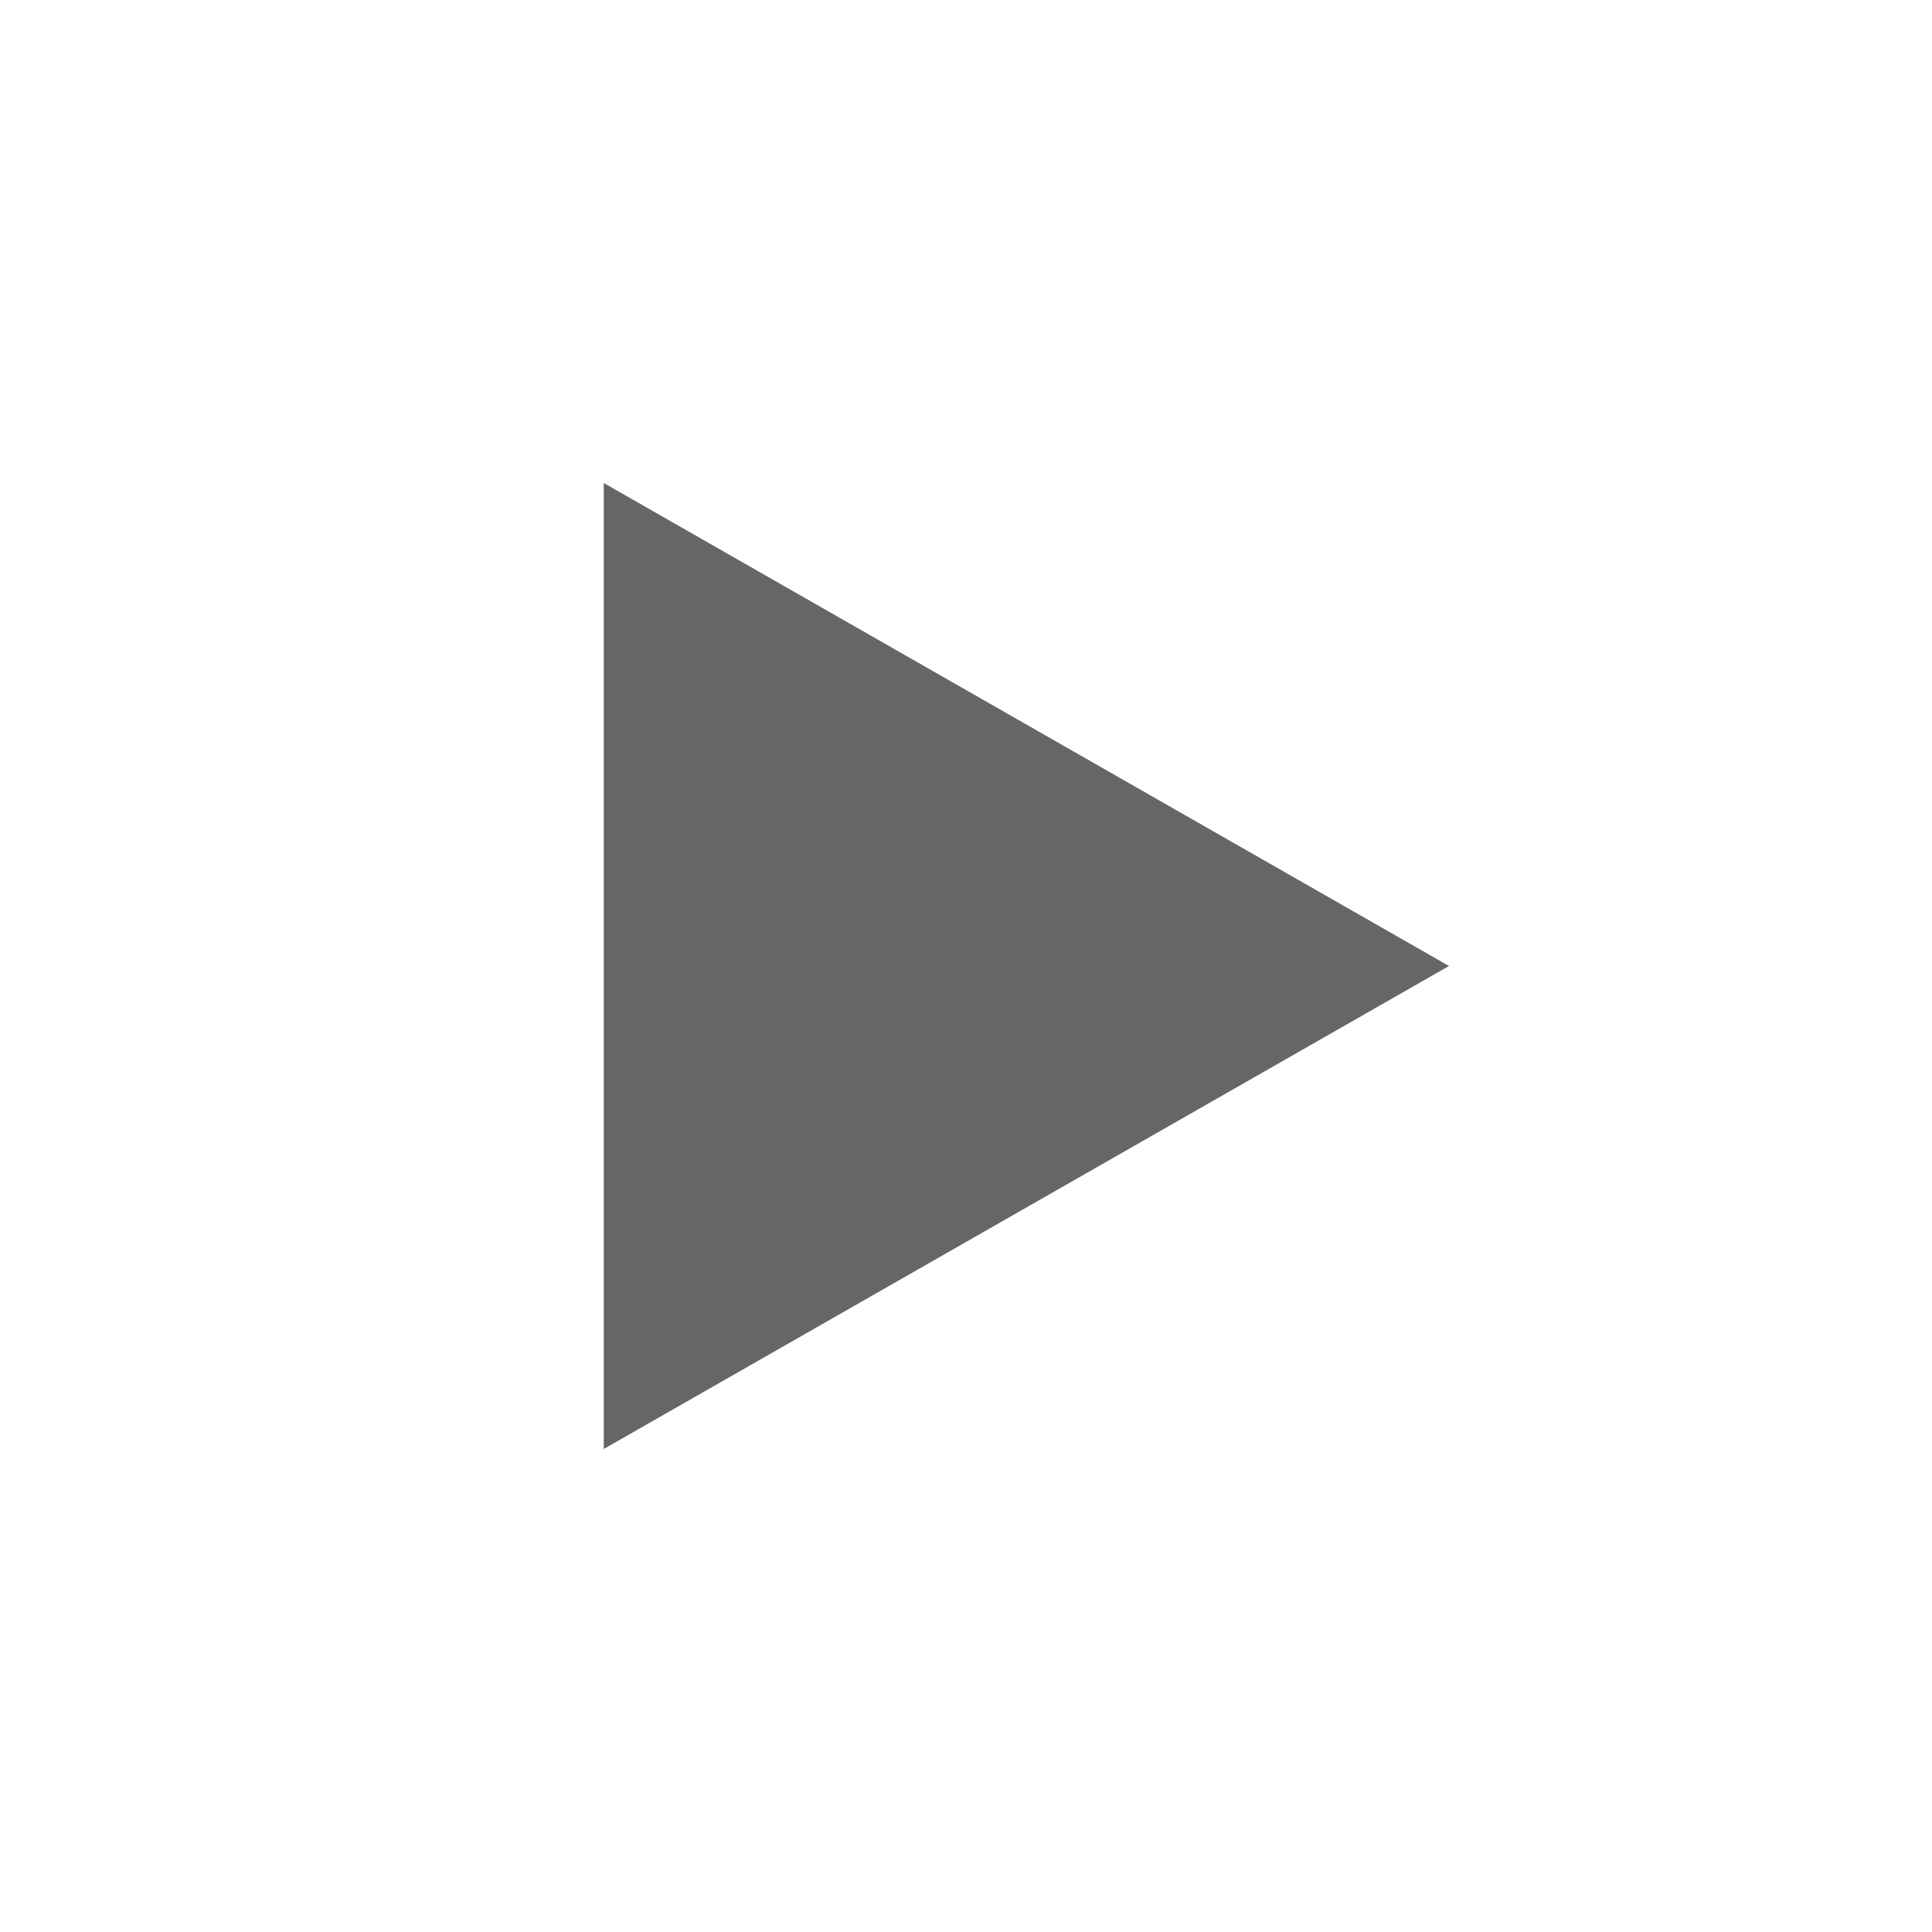
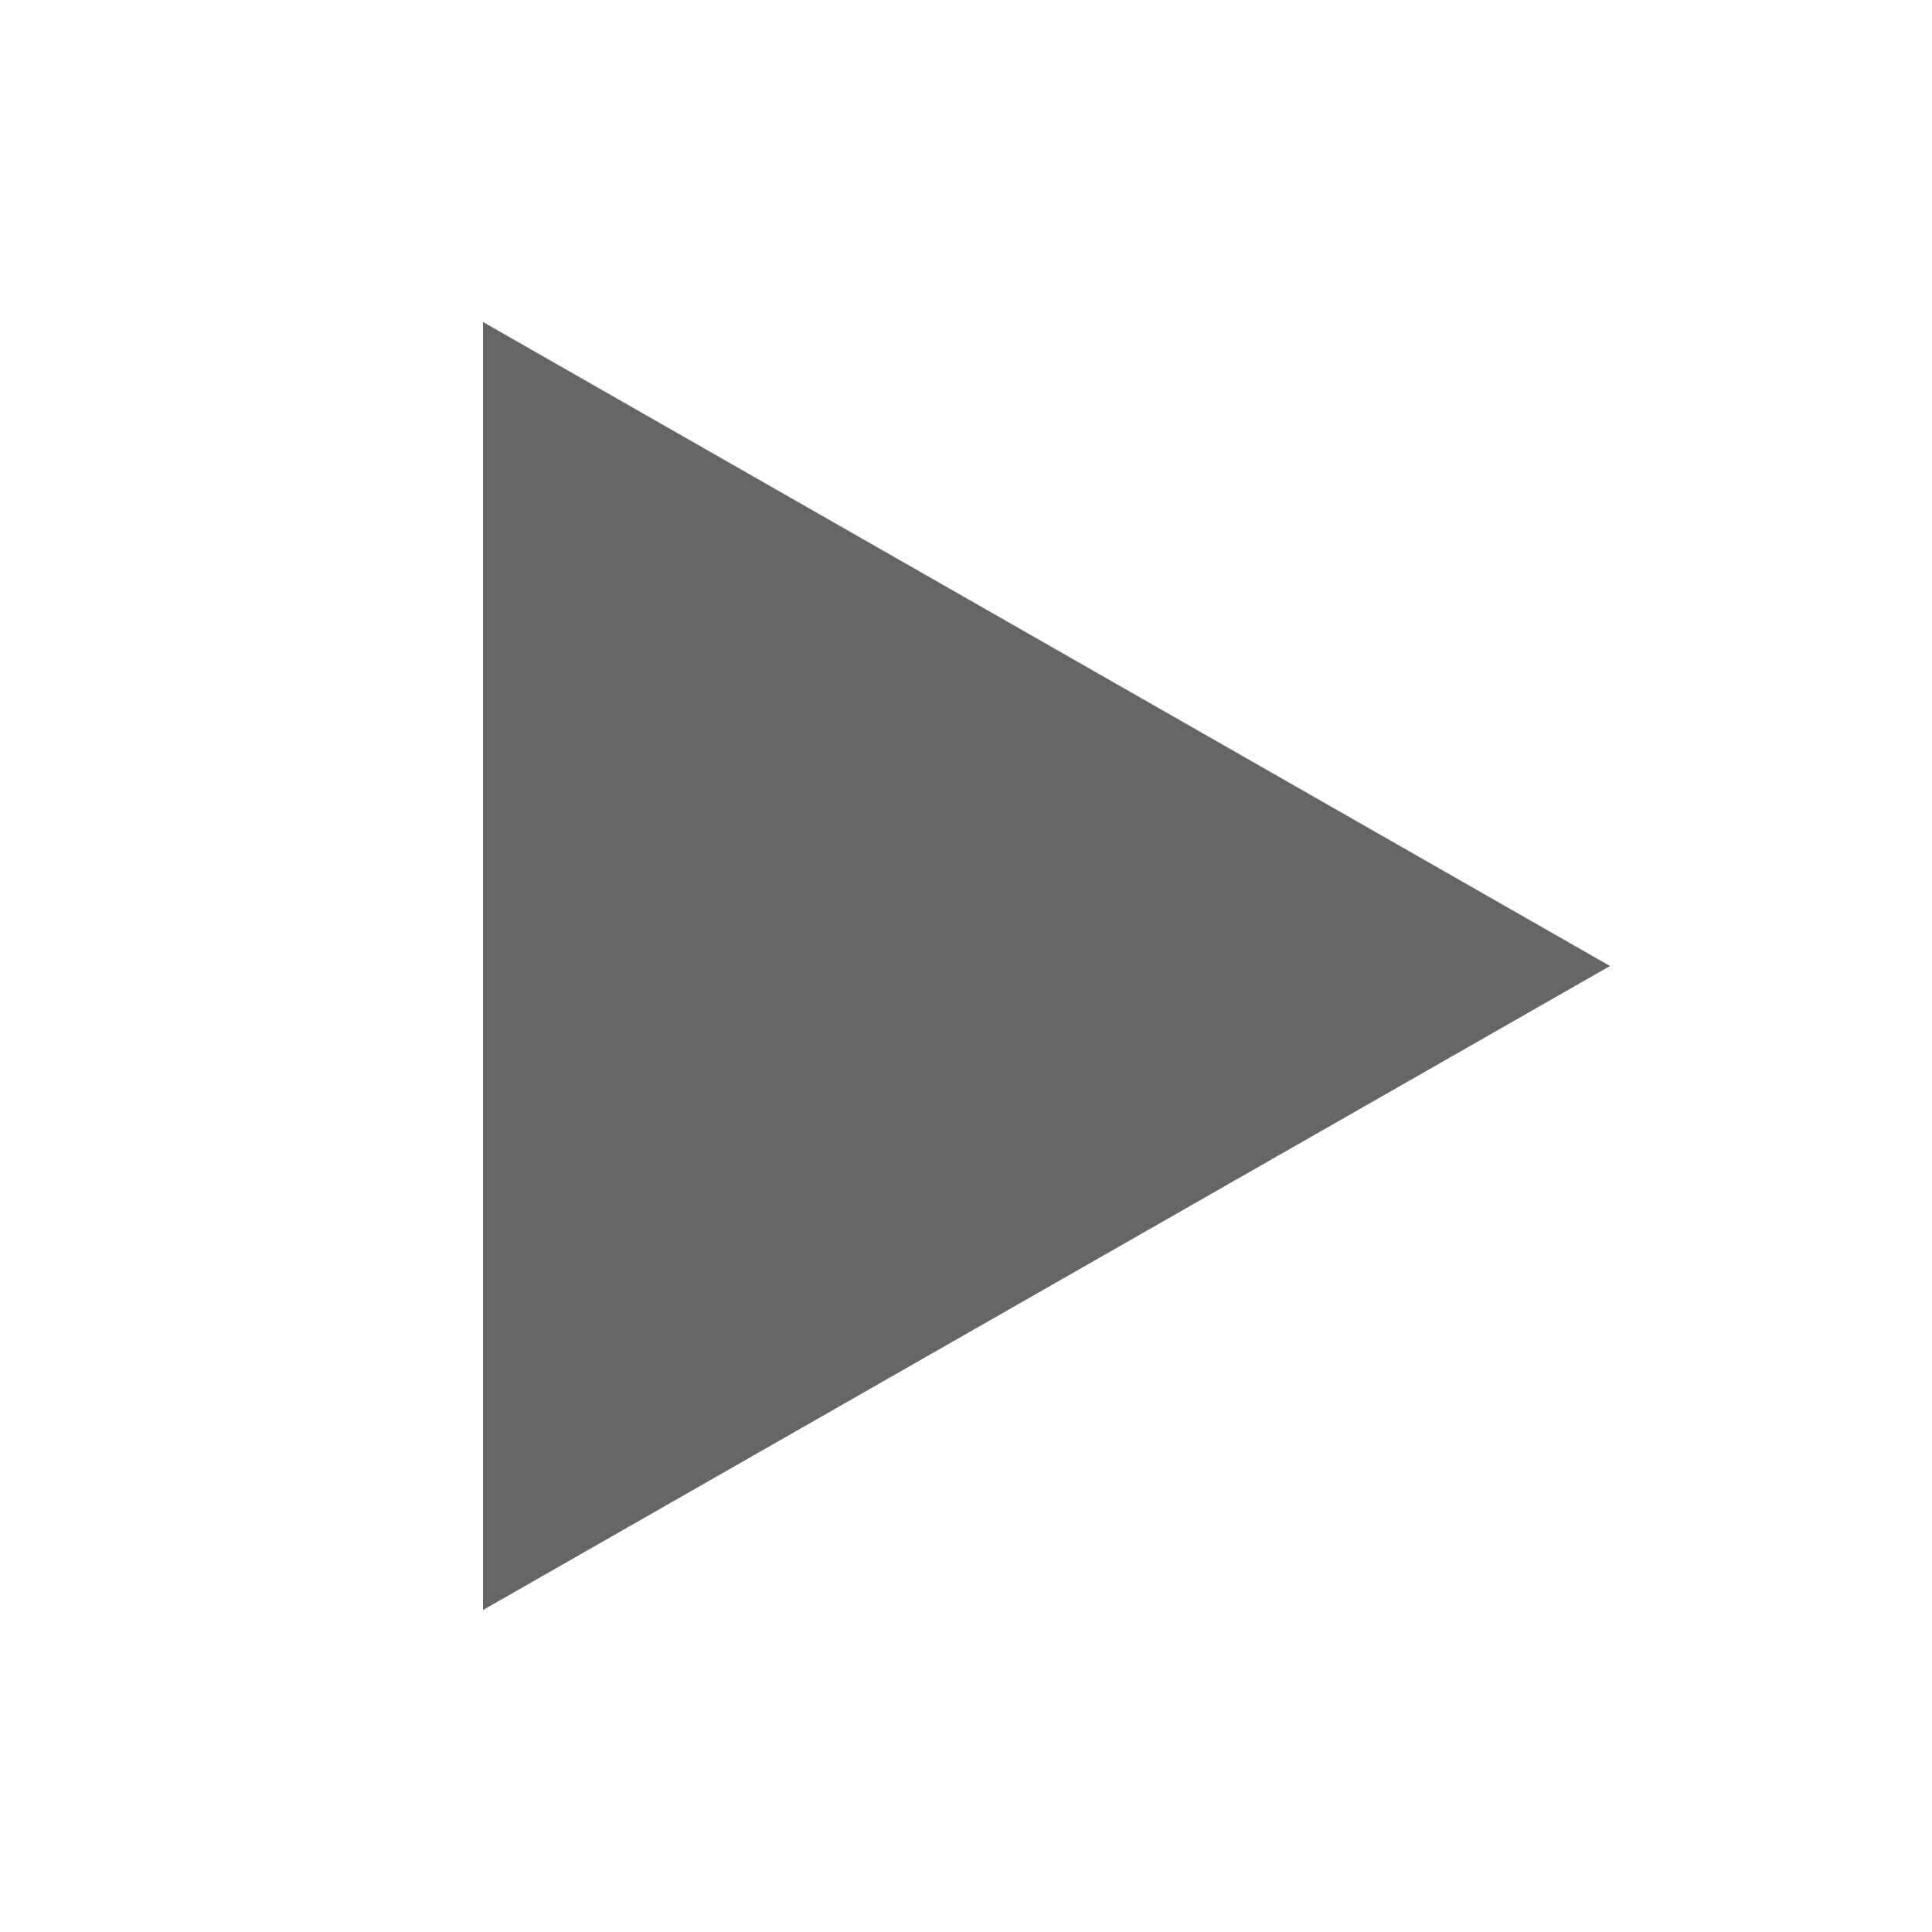
- <svg xmlns="http://www.w3.org/2000/svg" version="1.1" x="0px" y="0px" width="16px" height="16px" viewBox="0 0 16 16" enable-background="new 0 0 16 16" xml:space="preserve">
+ <svg xmlns="http://www.w3.org/2000/svg" version="1.1" x="0px" y="0px" width="16px" height="16px" viewBox="2 2 12 12" enable-background="new 0 0 16 16" xml:space="preserve">
  <g>
    <polygon fill="#666666" points="5,4 5,12 12,8  " />
  </g>
</svg>
